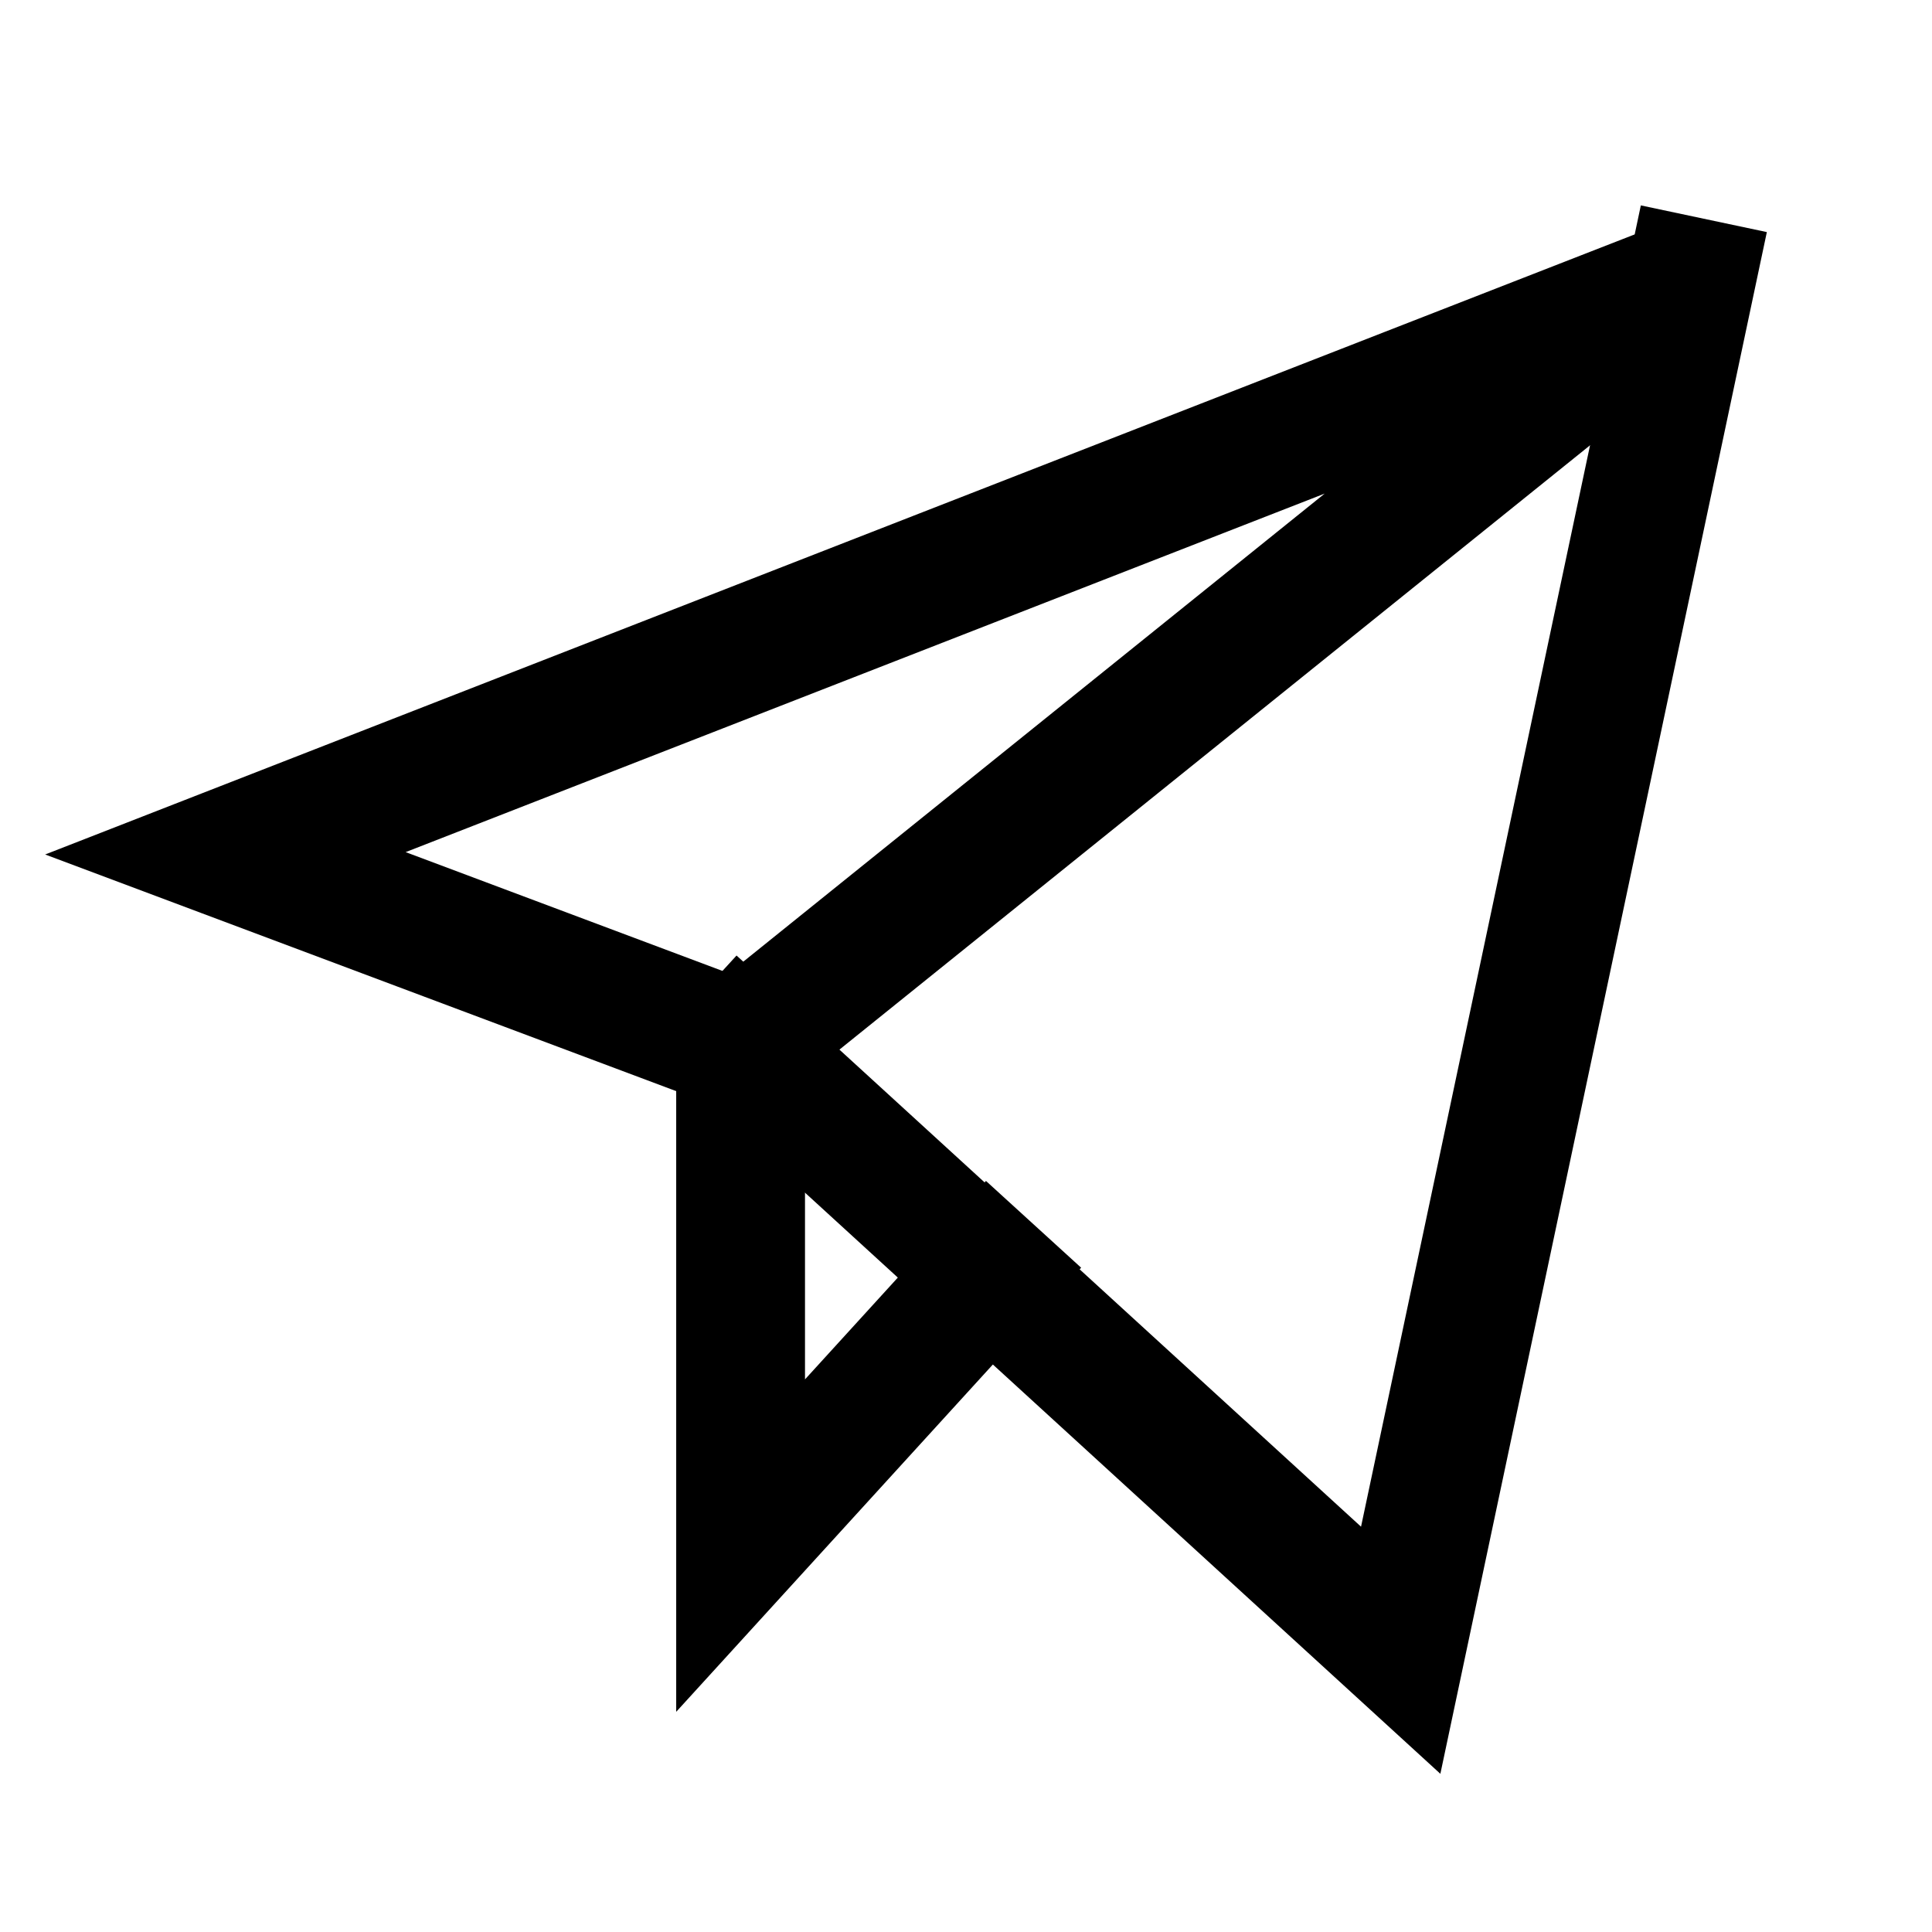
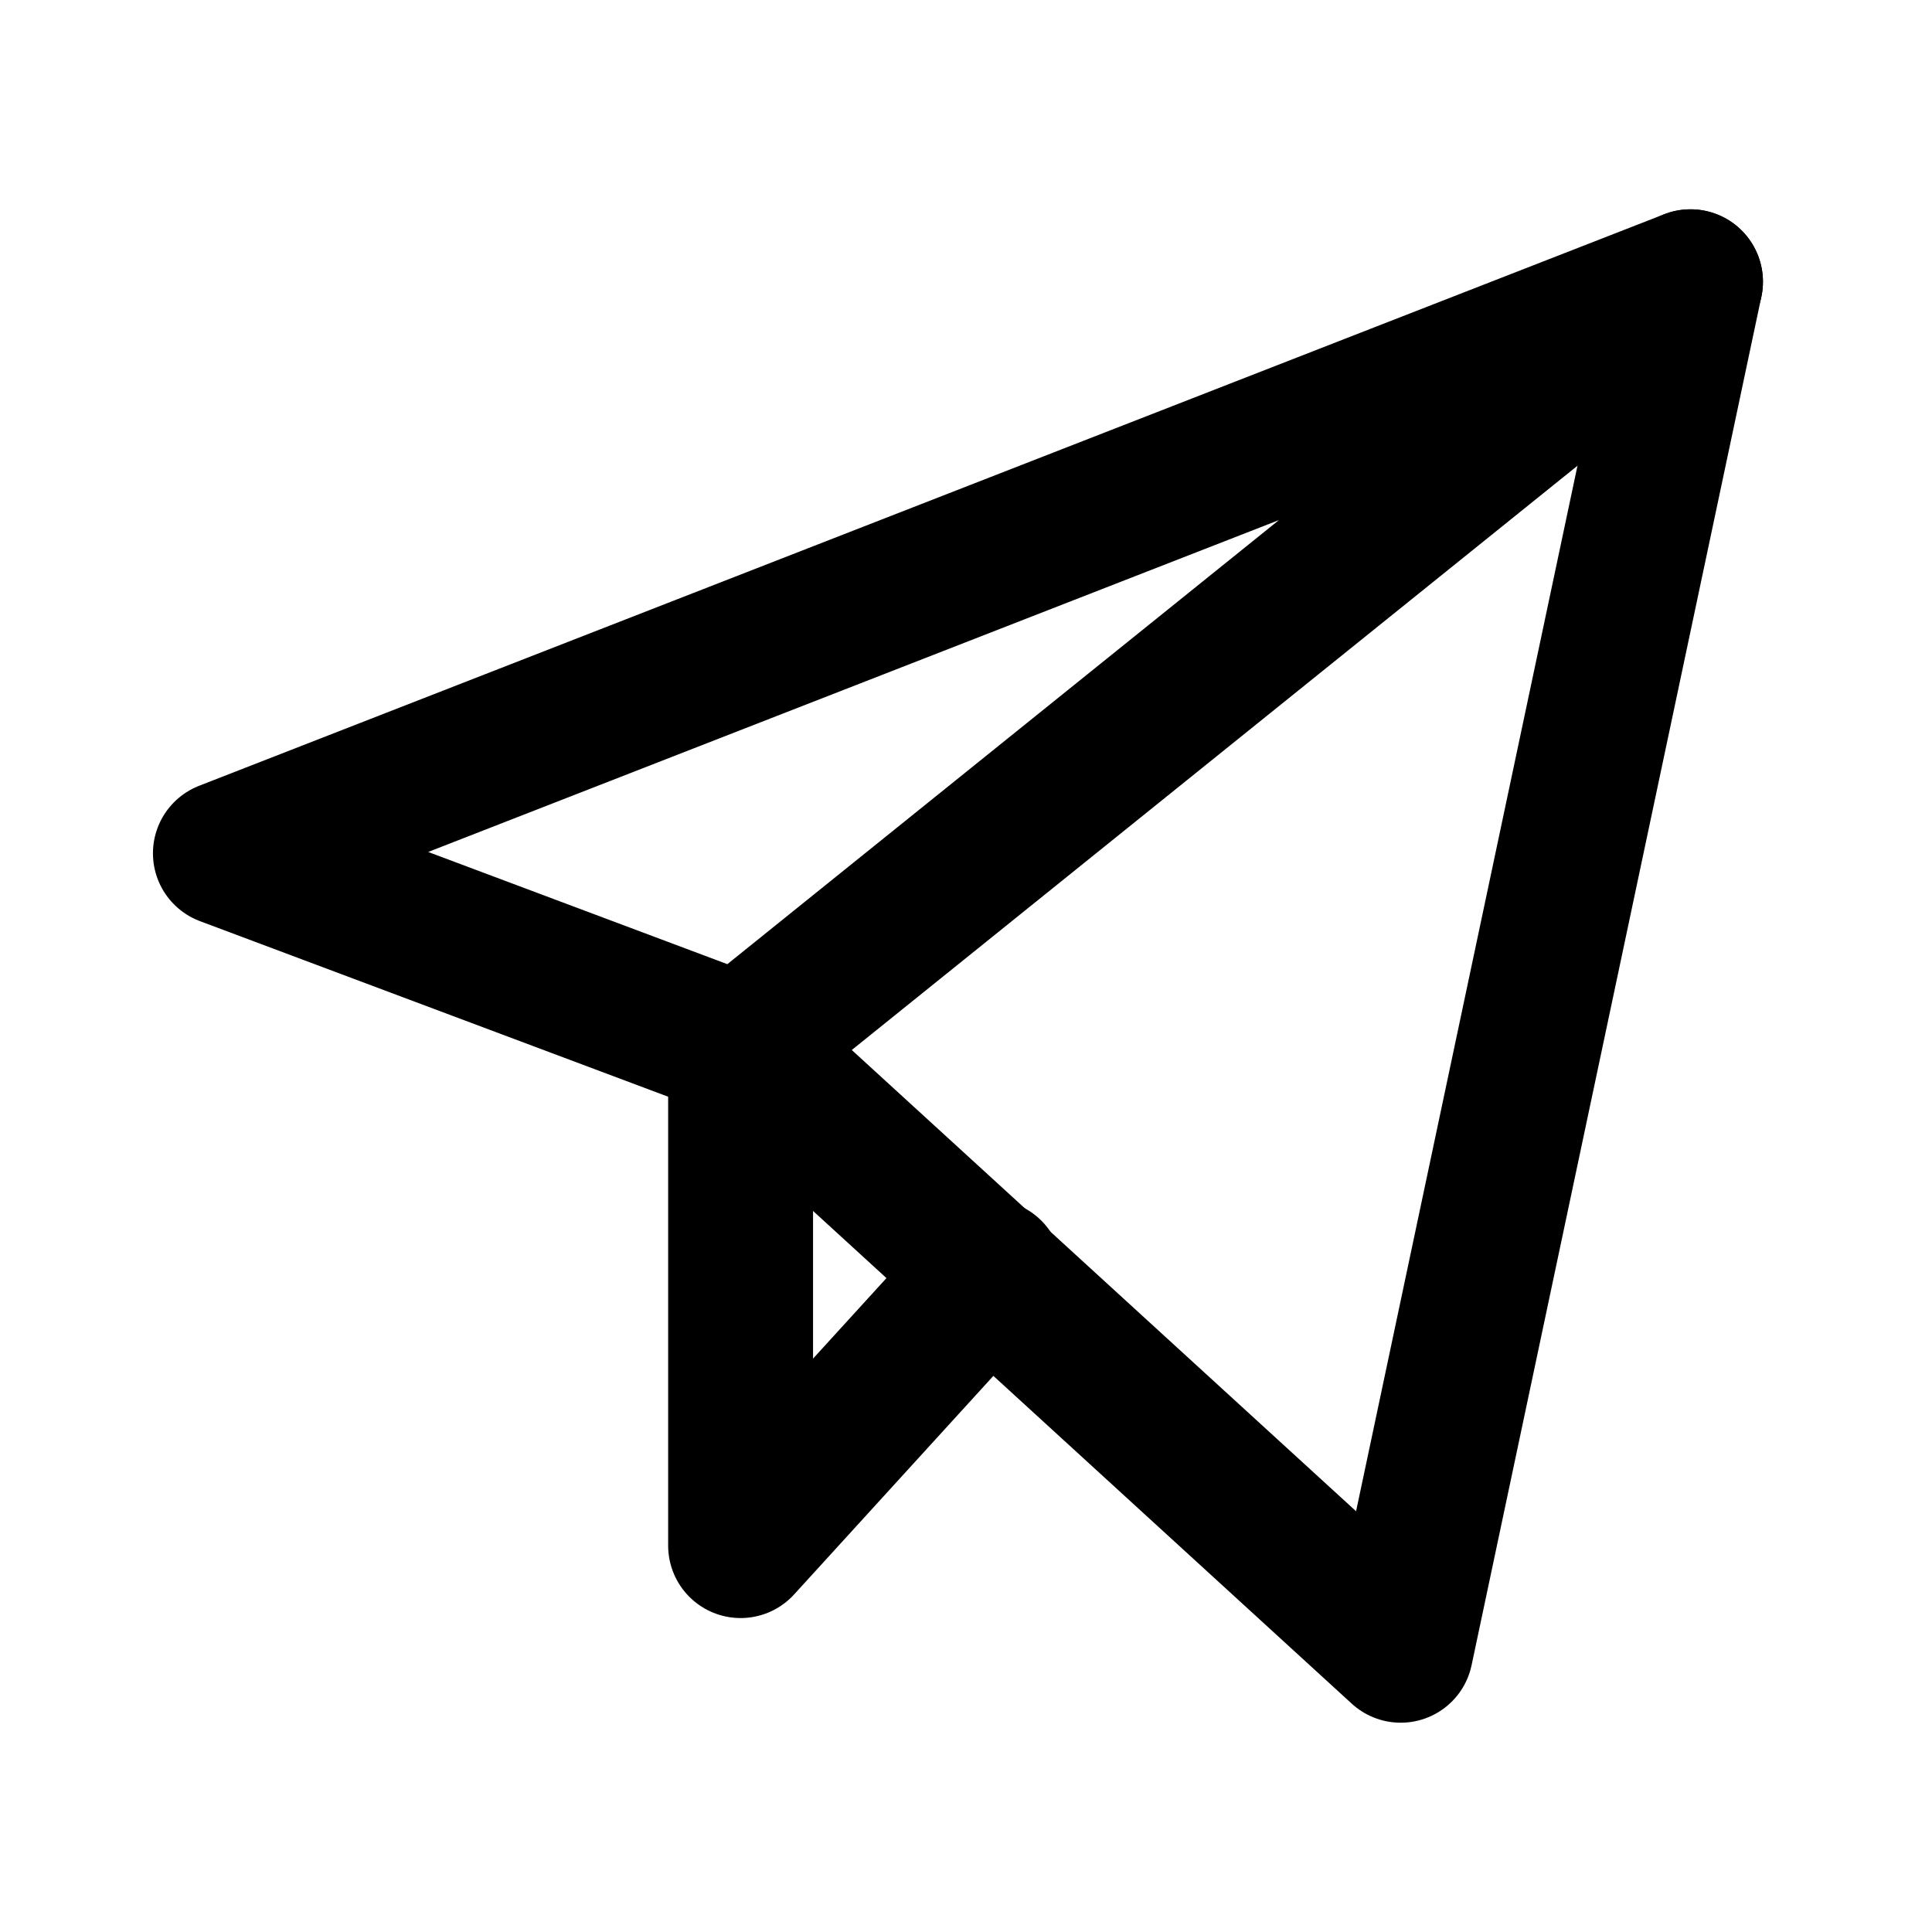
- <svg xmlns="http://www.w3.org/2000/svg" viewBox="0 0 24 24" fill="none" stroke="currentColor" stroke-width="1.6" stroke-linecap="square" stroke-linejoin="miter">
+ <svg xmlns="http://www.w3.org/2000/svg" viewBox="0 0 24 24" fill="none" stroke="currentColor" stroke-width="1.8" stroke-linecap="round" stroke-linejoin="round">
  <path d="M21 3.5 2.8 10.6l6.4 2.4L21 3.5z" />
  <path d="M21 3.5 17.4 20.5l-8.2-7.5" />
  <path d="M9.2 13v6.2l3.1-3.4" />
</svg>
